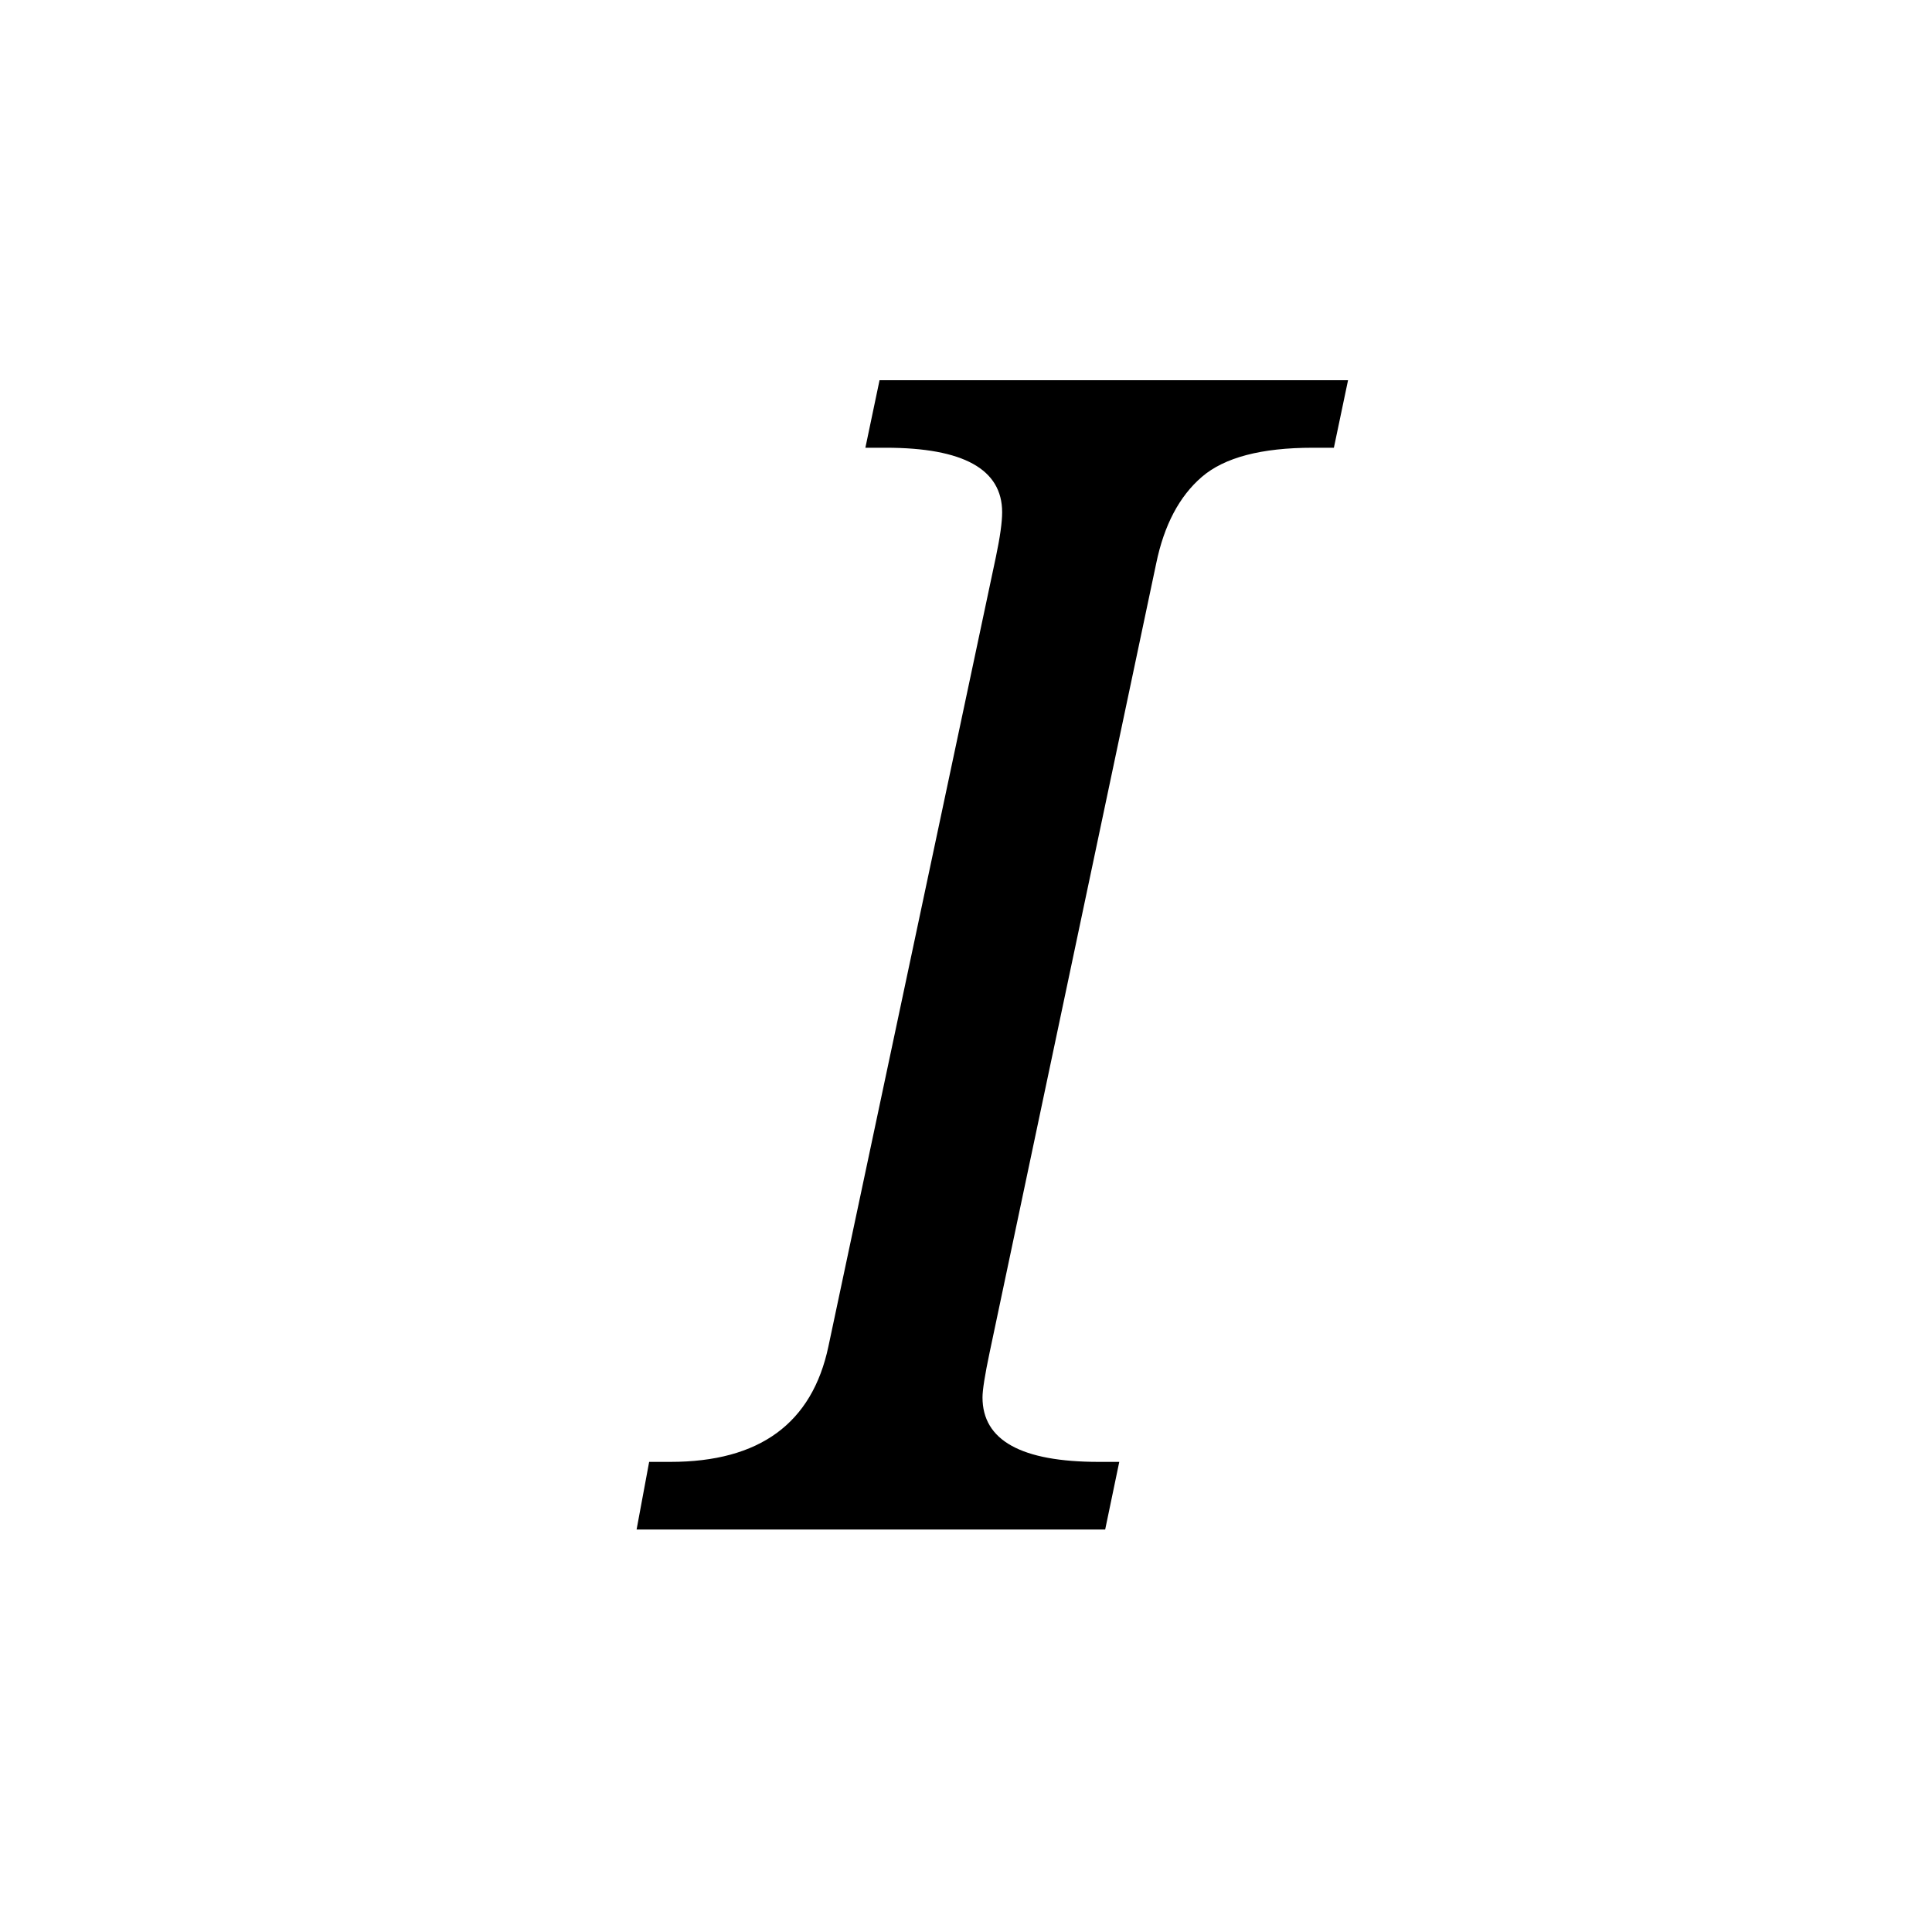
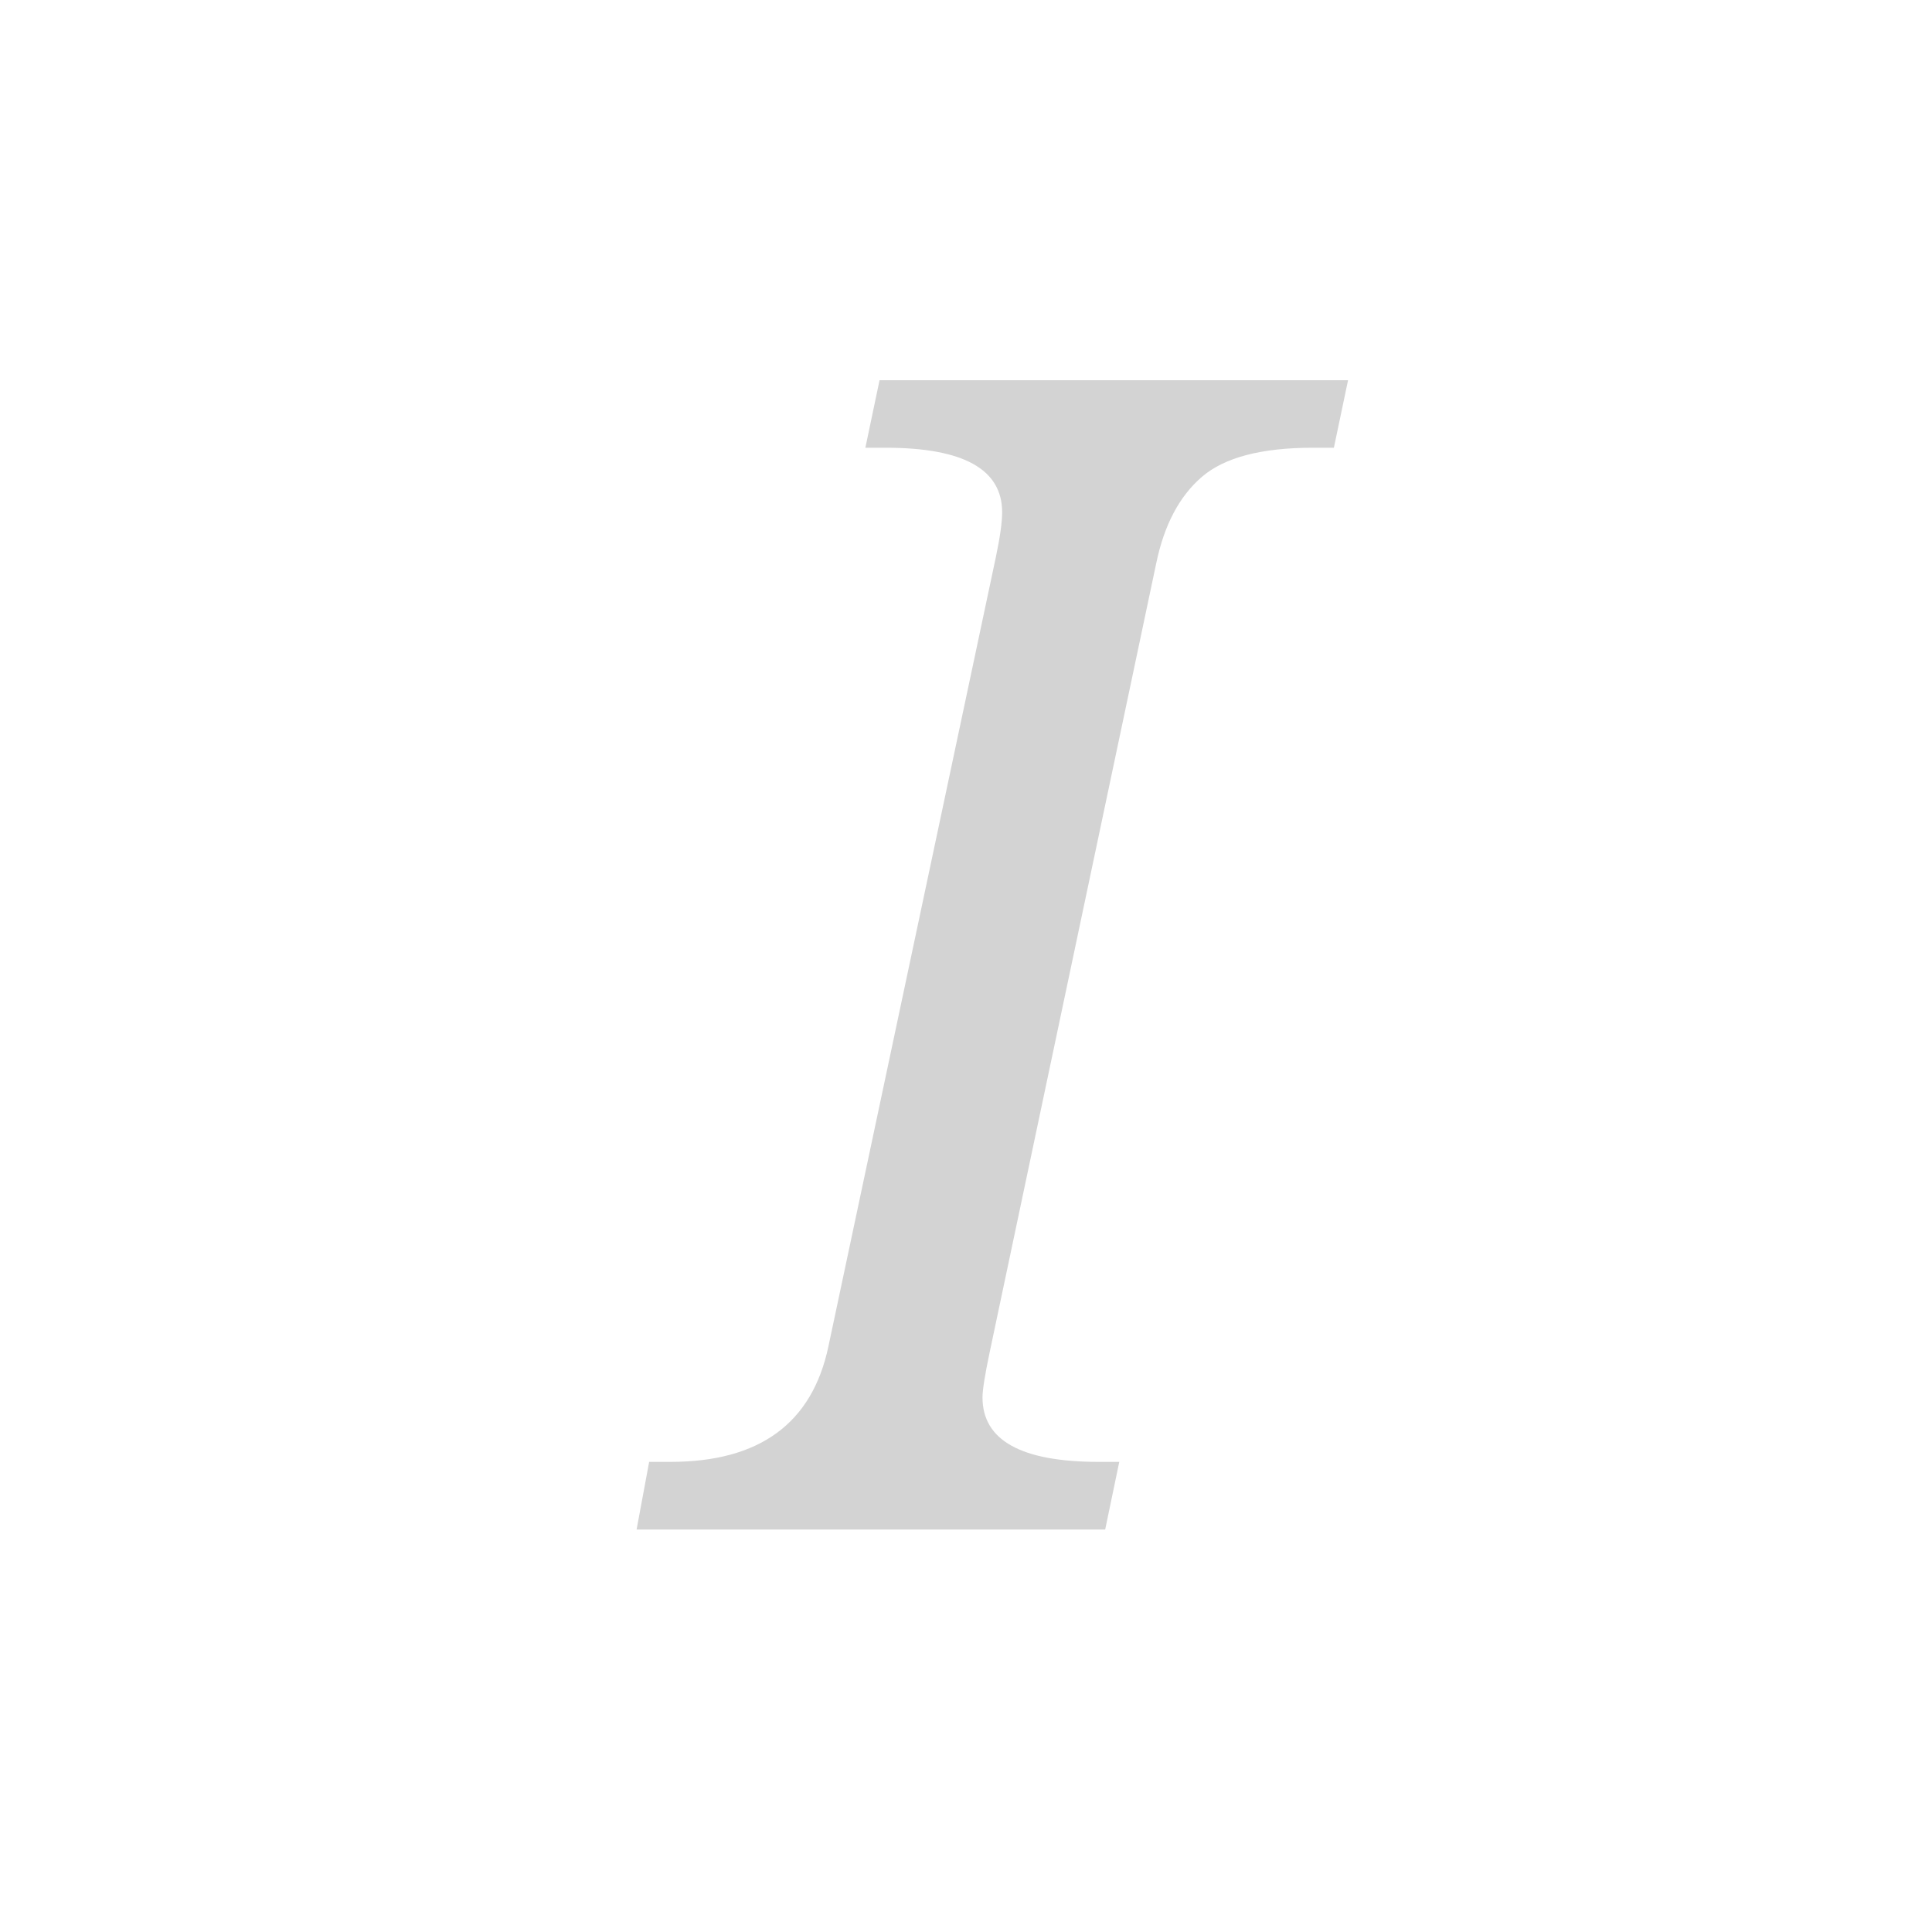
<svg xmlns="http://www.w3.org/2000/svg" width="24px" height="24px" viewBox="0 0 24 24" version="1.1">
  <defs />
  <g stroke="none" stroke-width="1" fill="none" fill-rule="evenodd">
-     <path d="M16.746,4.723 L16.57,5.562 L16.307,5.562 C15.669,5.562 15.21,5.683 14.93,5.924 C14.65,6.165 14.461,6.523 14.363,6.998 L12.293,16.803 C12.234,17.083 12.205,17.268 12.205,17.359 C12.205,17.893 12.687,18.16 13.65,18.16 L13.904,18.16 L13.729,19 L7.908,19 L8.064,18.16 L8.328,18.16 C9.435,18.16 10.089,17.682 10.291,16.725 L12.371,6.92 C12.423,6.673 12.449,6.487 12.449,6.363 C12.449,5.829 11.967,5.562 11.004,5.562 L10.75,5.562 L10.926,4.723 L16.746,4.723 Z" fill="#000000" />
+     <path d="M16.746,4.723 L16.57,5.562 L16.307,5.562 C15.669,5.562 15.21,5.683 14.93,5.924 C14.65,6.165 14.461,6.523 14.363,6.998 L12.293,16.803 C12.234,17.083 12.205,17.268 12.205,17.359 C12.205,17.893 12.687,18.16 13.65,18.16 L13.904,18.16 L13.729,19 L7.908,19 L8.064,18.16 L8.328,18.16 C9.435,18.16 10.089,17.682 10.291,16.725 L12.371,6.92 C12.423,6.673 12.449,6.487 12.449,6.363 C12.449,5.829 11.967,5.562 11.004,5.562 L10.75,5.562 L10.926,4.723 L16.746,4.723 Z" fill="#D3D3D3" />
  </g>
</svg>
